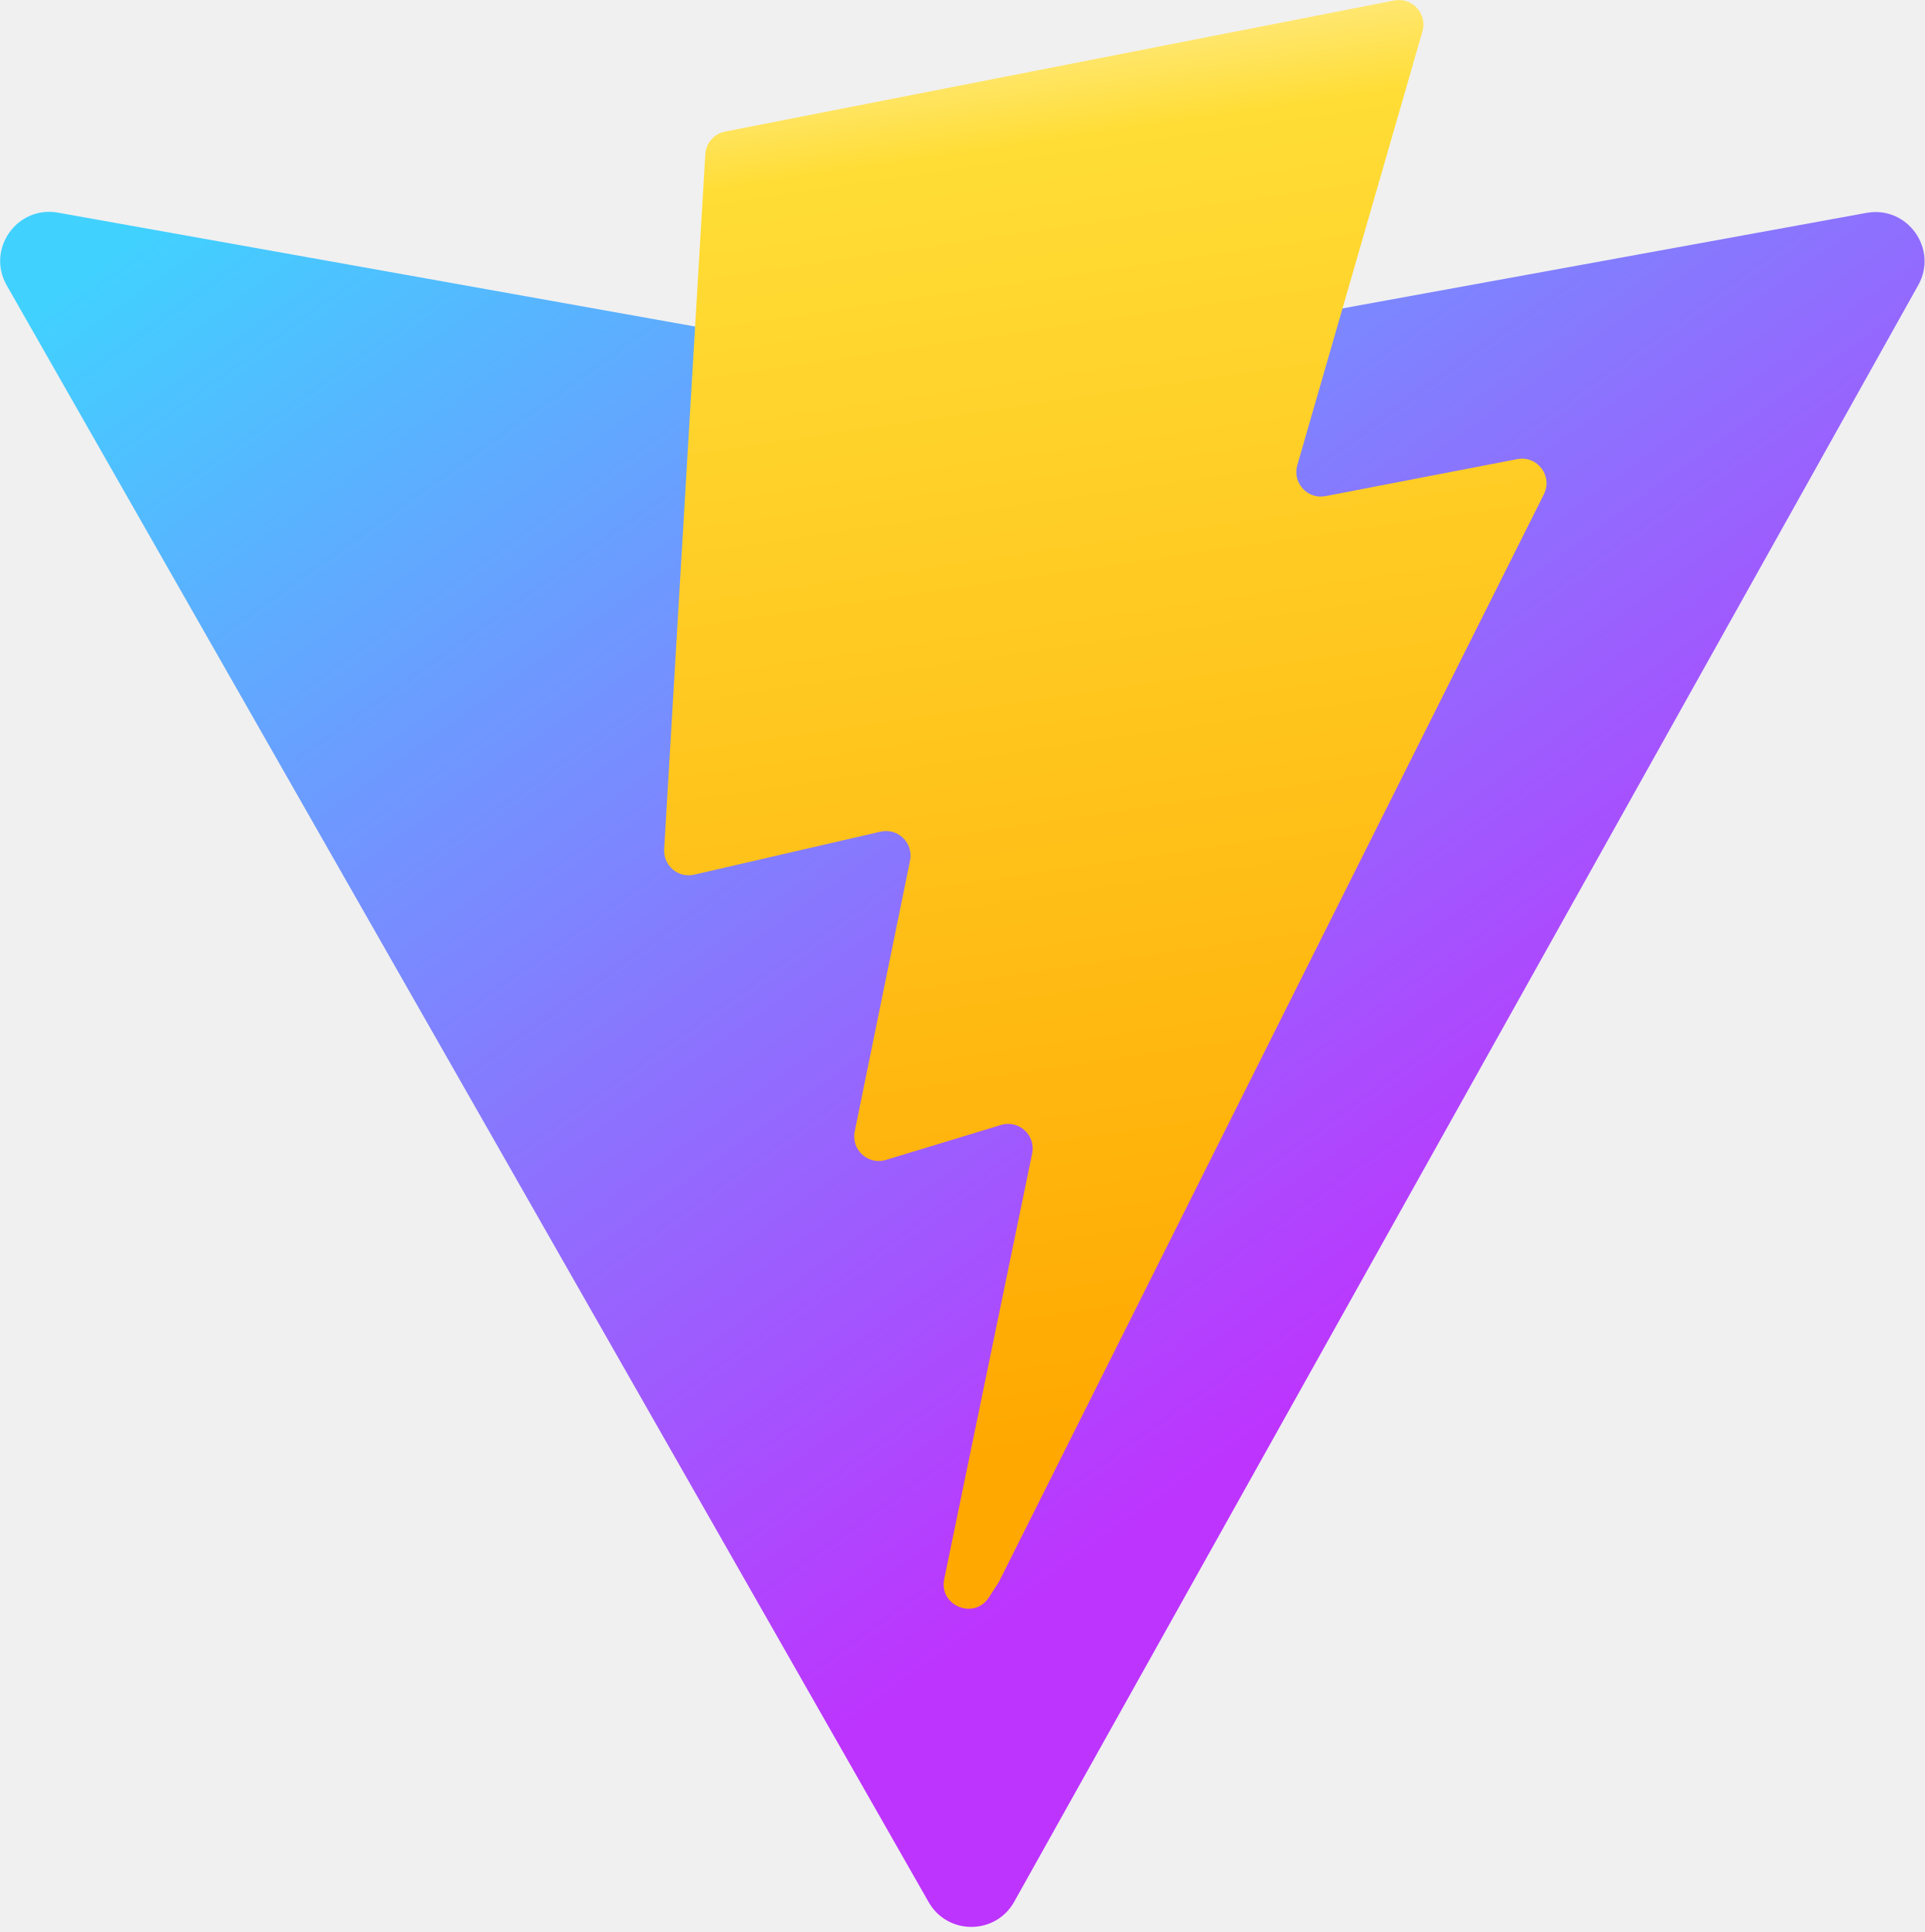
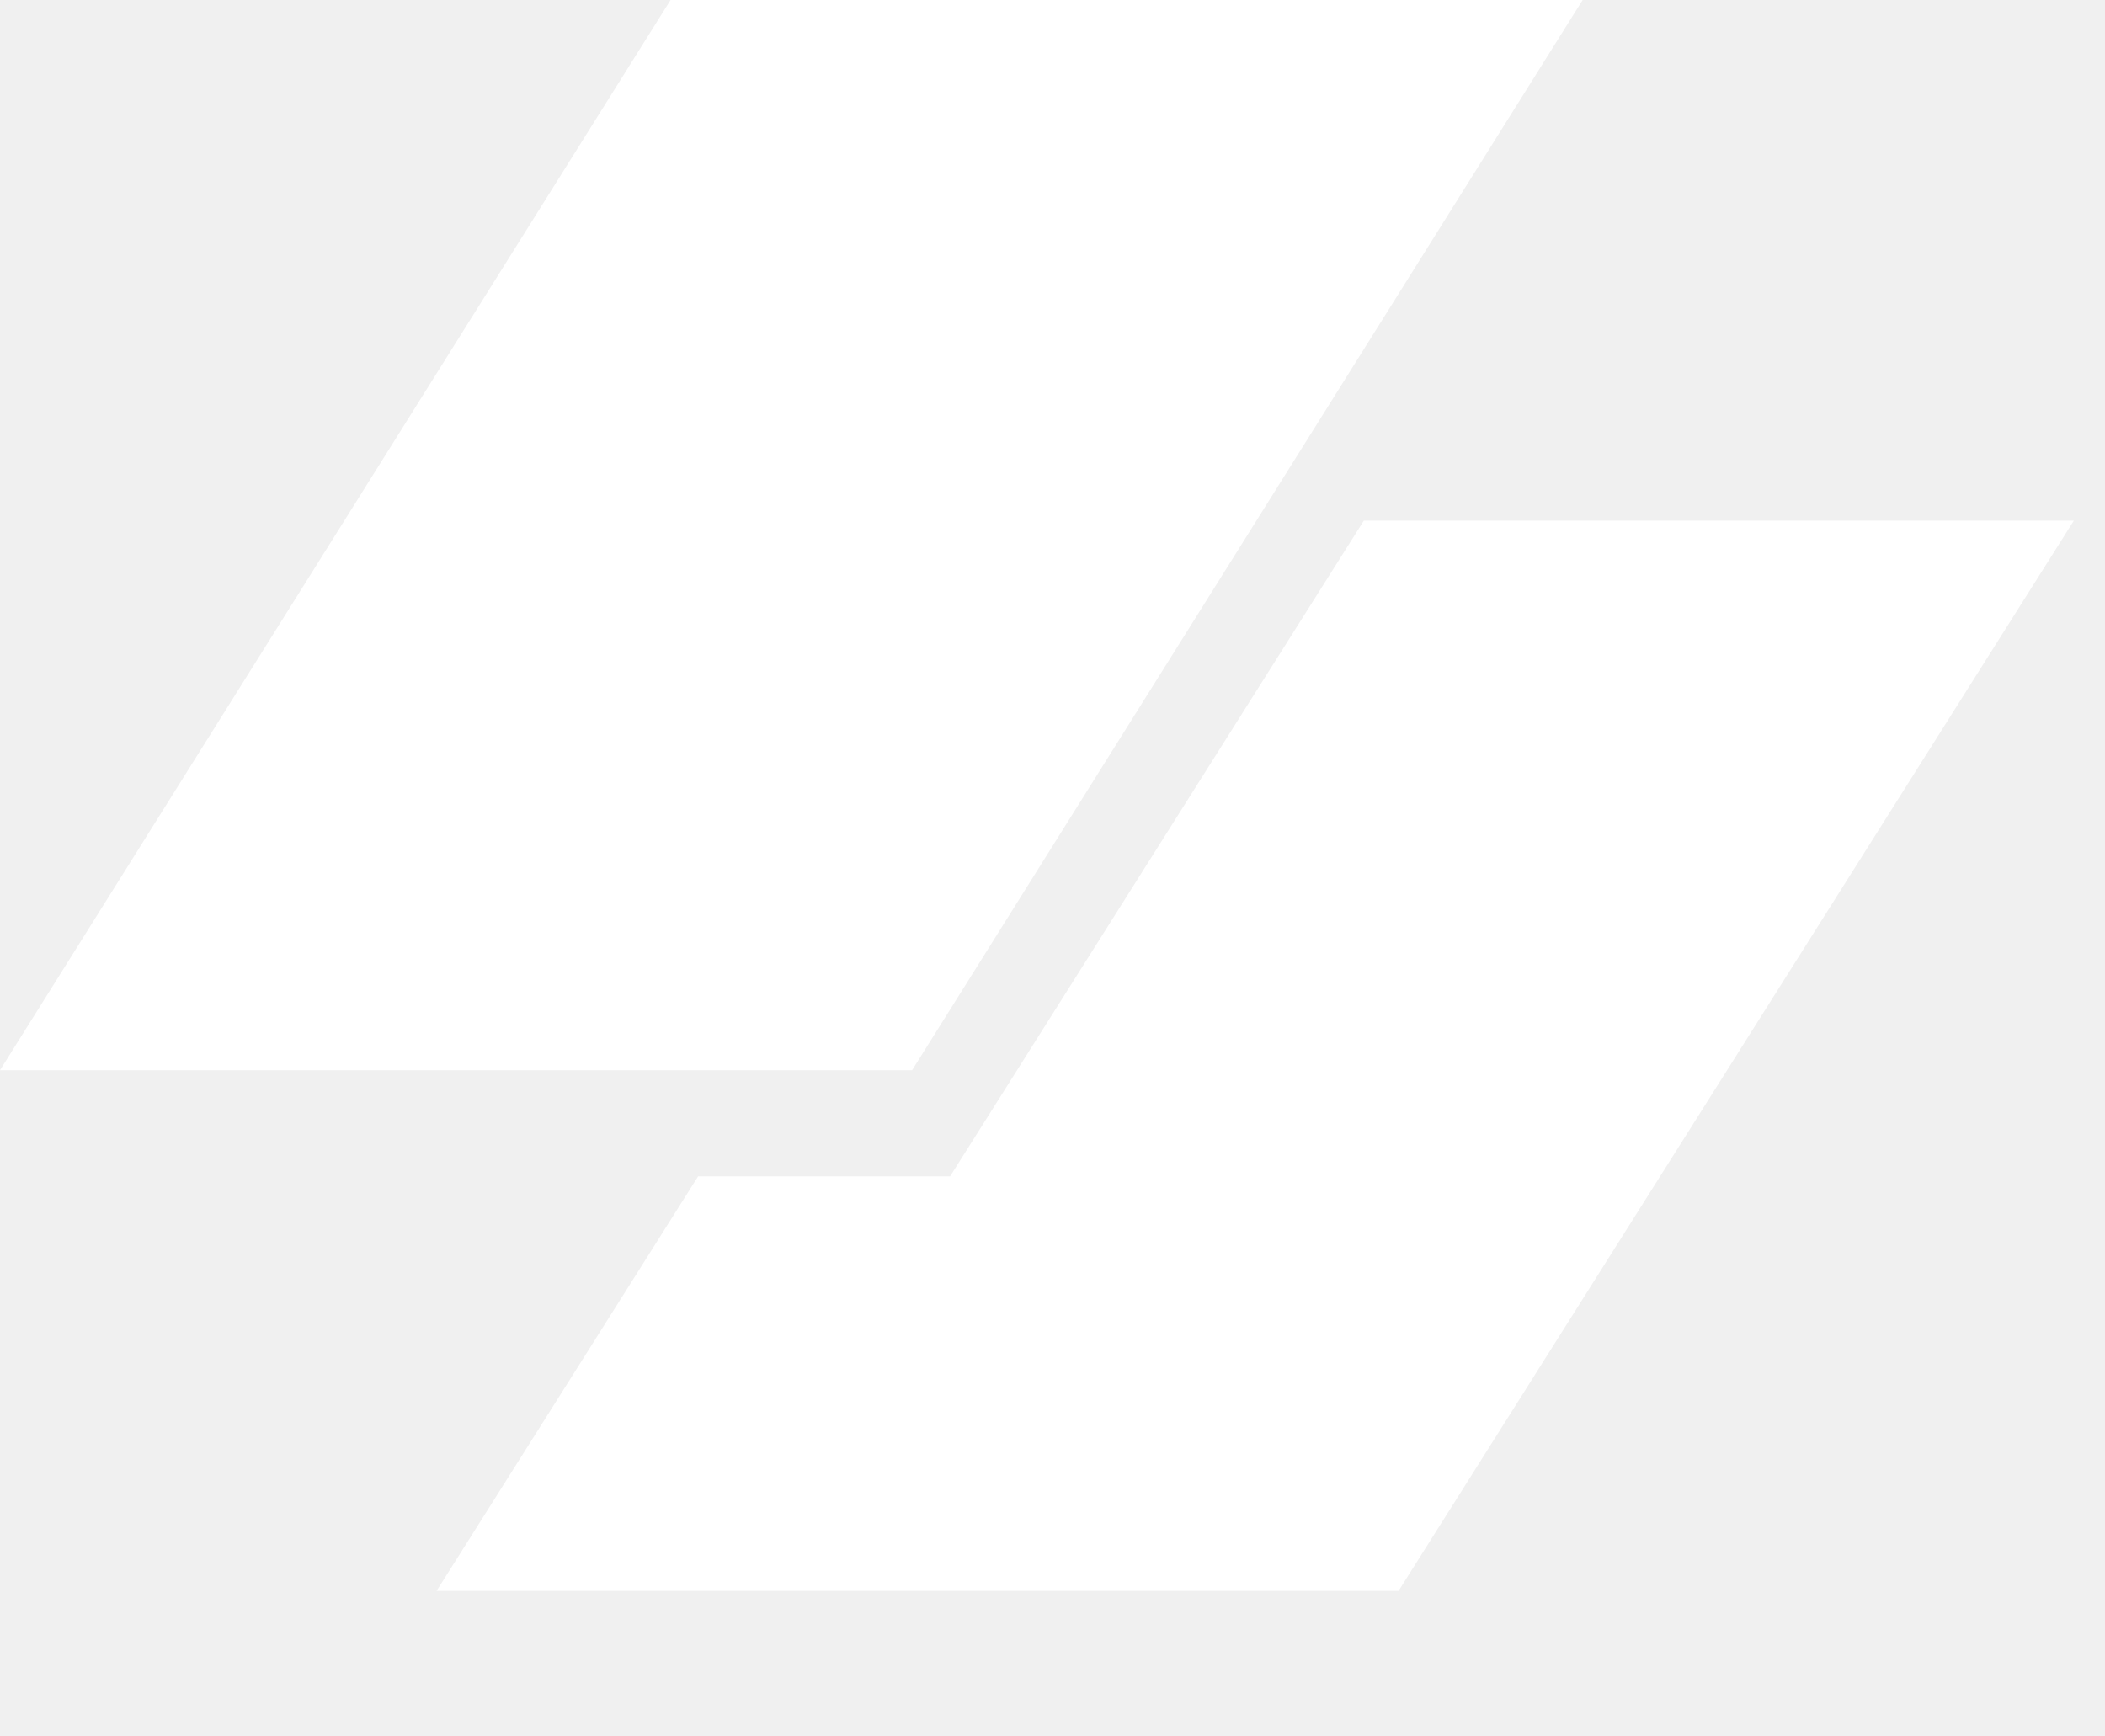
- <svg xmlns="http://www.w3.org/2000/svg" aria-hidden="true" role="img" class="iconify iconify--logos" width="31.88" height="32" preserveAspectRatio="xMidYMid meet" viewBox="0 0 256 257">
-   <defs>
-     <linearGradient id="IconifyId1813088fe1fbc01fb466" x1="-.828%" x2="57.636%" y1="7.652%" y2="78.411%">
-       <stop offset="0%" stop-color="#41D1FF" />
-       <stop offset="100%" stop-color="#BD34FE" />
-     </linearGradient>
-     <linearGradient id="IconifyId1813088fe1fbc01fb467" x1="43.376%" x2="50.316%" y1="2.242%" y2="89.03%">
-       <stop offset="0%" stop-color="#FFEA83" />
-       <stop offset="8.333%" stop-color="#FFDD35" />
-       <stop offset="100%" stop-color="#FFA800" />
-     </linearGradient>
-   </defs>
-   <path fill="url(#IconifyId1813088fe1fbc01fb466)" d="M255.153 37.938L134.897 252.976c-2.483 4.44-8.862 4.466-11.382.048L.875 37.958c-2.746-4.814 1.371-10.646 6.827-9.67l120.385 21.517a6.537 6.537 0 0 0 2.322-.004l117.867-21.483c5.438-.991 9.574 4.796 6.877 9.62Z" />
-   <path fill="url(#IconifyId1813088fe1fbc01fb467)" d="M185.432.063L96.44 17.501a3.268 3.268 0 0 0-2.634 3.014l-5.474 92.456a3.268 3.268 0 0 0 3.997 3.378l24.777-5.718c2.318-.535 4.413 1.507 3.936 3.838l-7.361 36.047c-.495 2.426 1.782 4.5 4.151 3.78l15.304-4.649c2.372-.72 4.652 1.36 4.15 3.788l-11.698 56.621c-.732 3.542 3.979 5.473 5.943 2.437l1.313-2.028l72.516-144.72c1.215-2.423-.88-5.186-3.54-4.672l-25.505 4.922c-2.396.462-4.435-1.77-3.759-4.114l16.646-57.705c.677-2.35-1.37-4.583-3.769-4.113Z" />
+ <svg xmlns="http://www.w3.org/2000/svg" width="57" height="47" viewBox="0 0 57 47" fill="none">
+   <path d="M18.158 0H42.856L24.698 28.983H0L18.158 0Z" fill="white" />
+   <path d="M18.904 31.857L11.822 43.083H37.871L56.156 14.1H36.93L25.727 31.857H18.904Z" fill="white" />
</svg>
